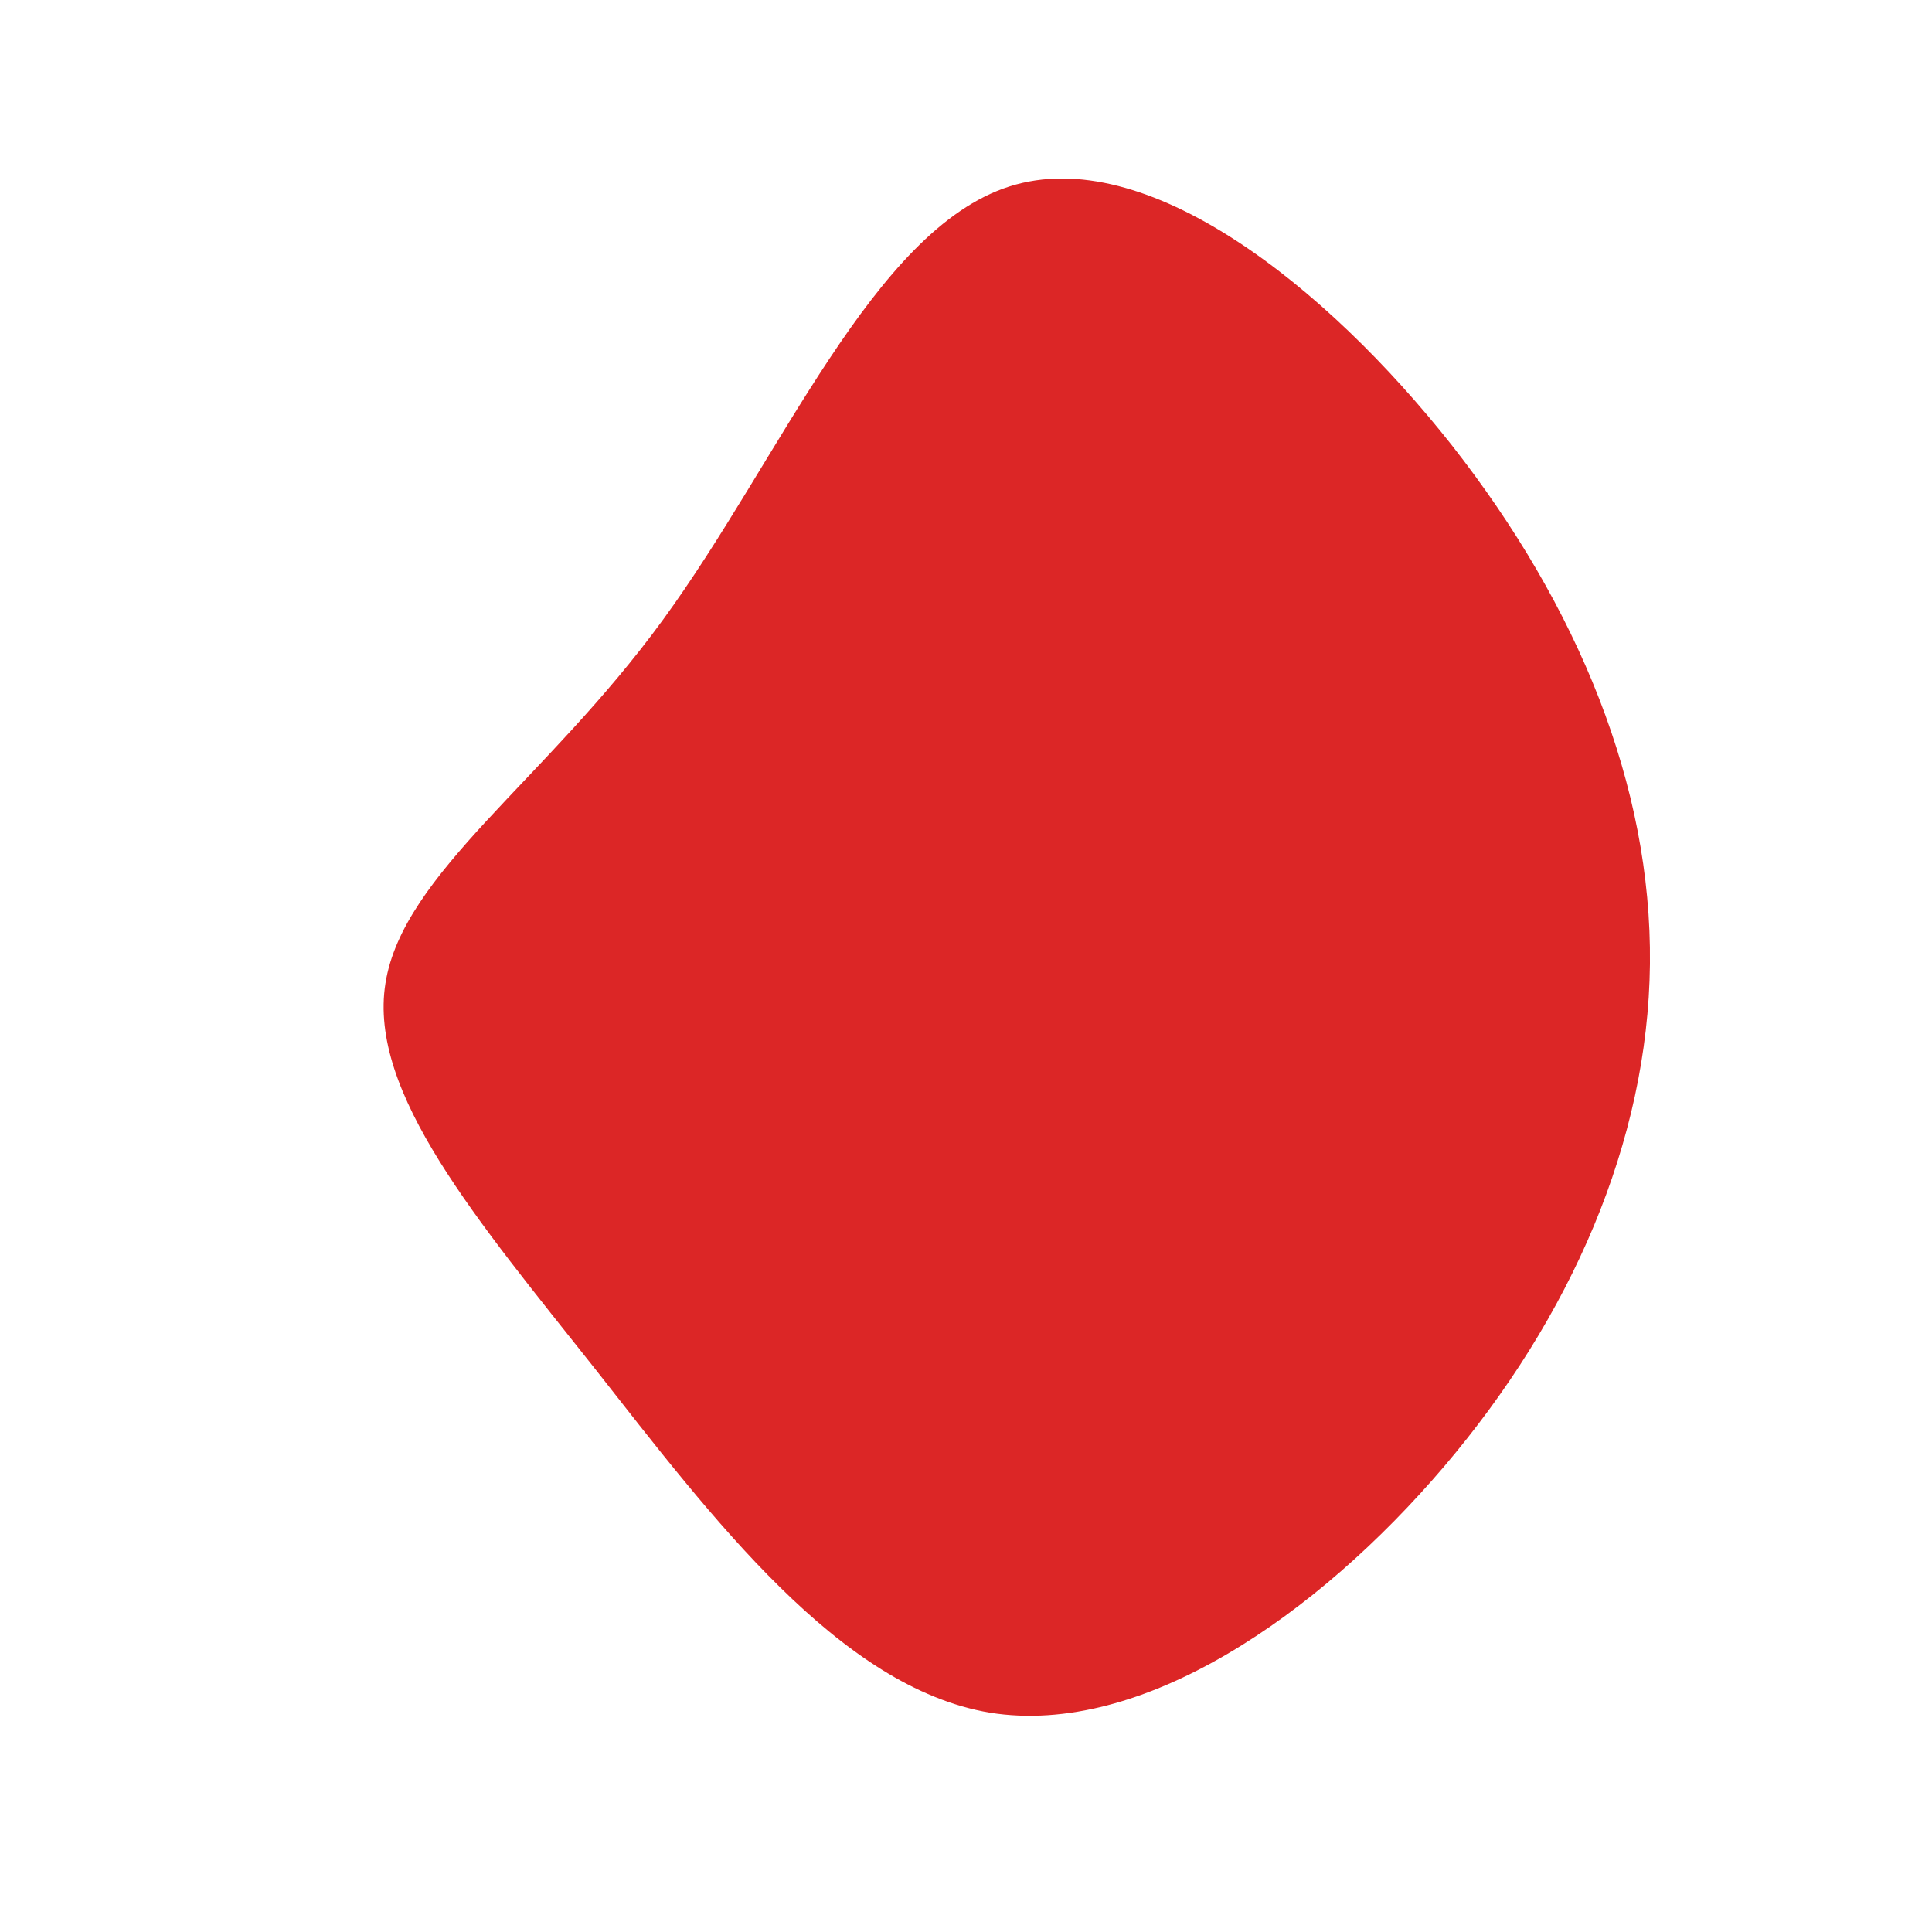
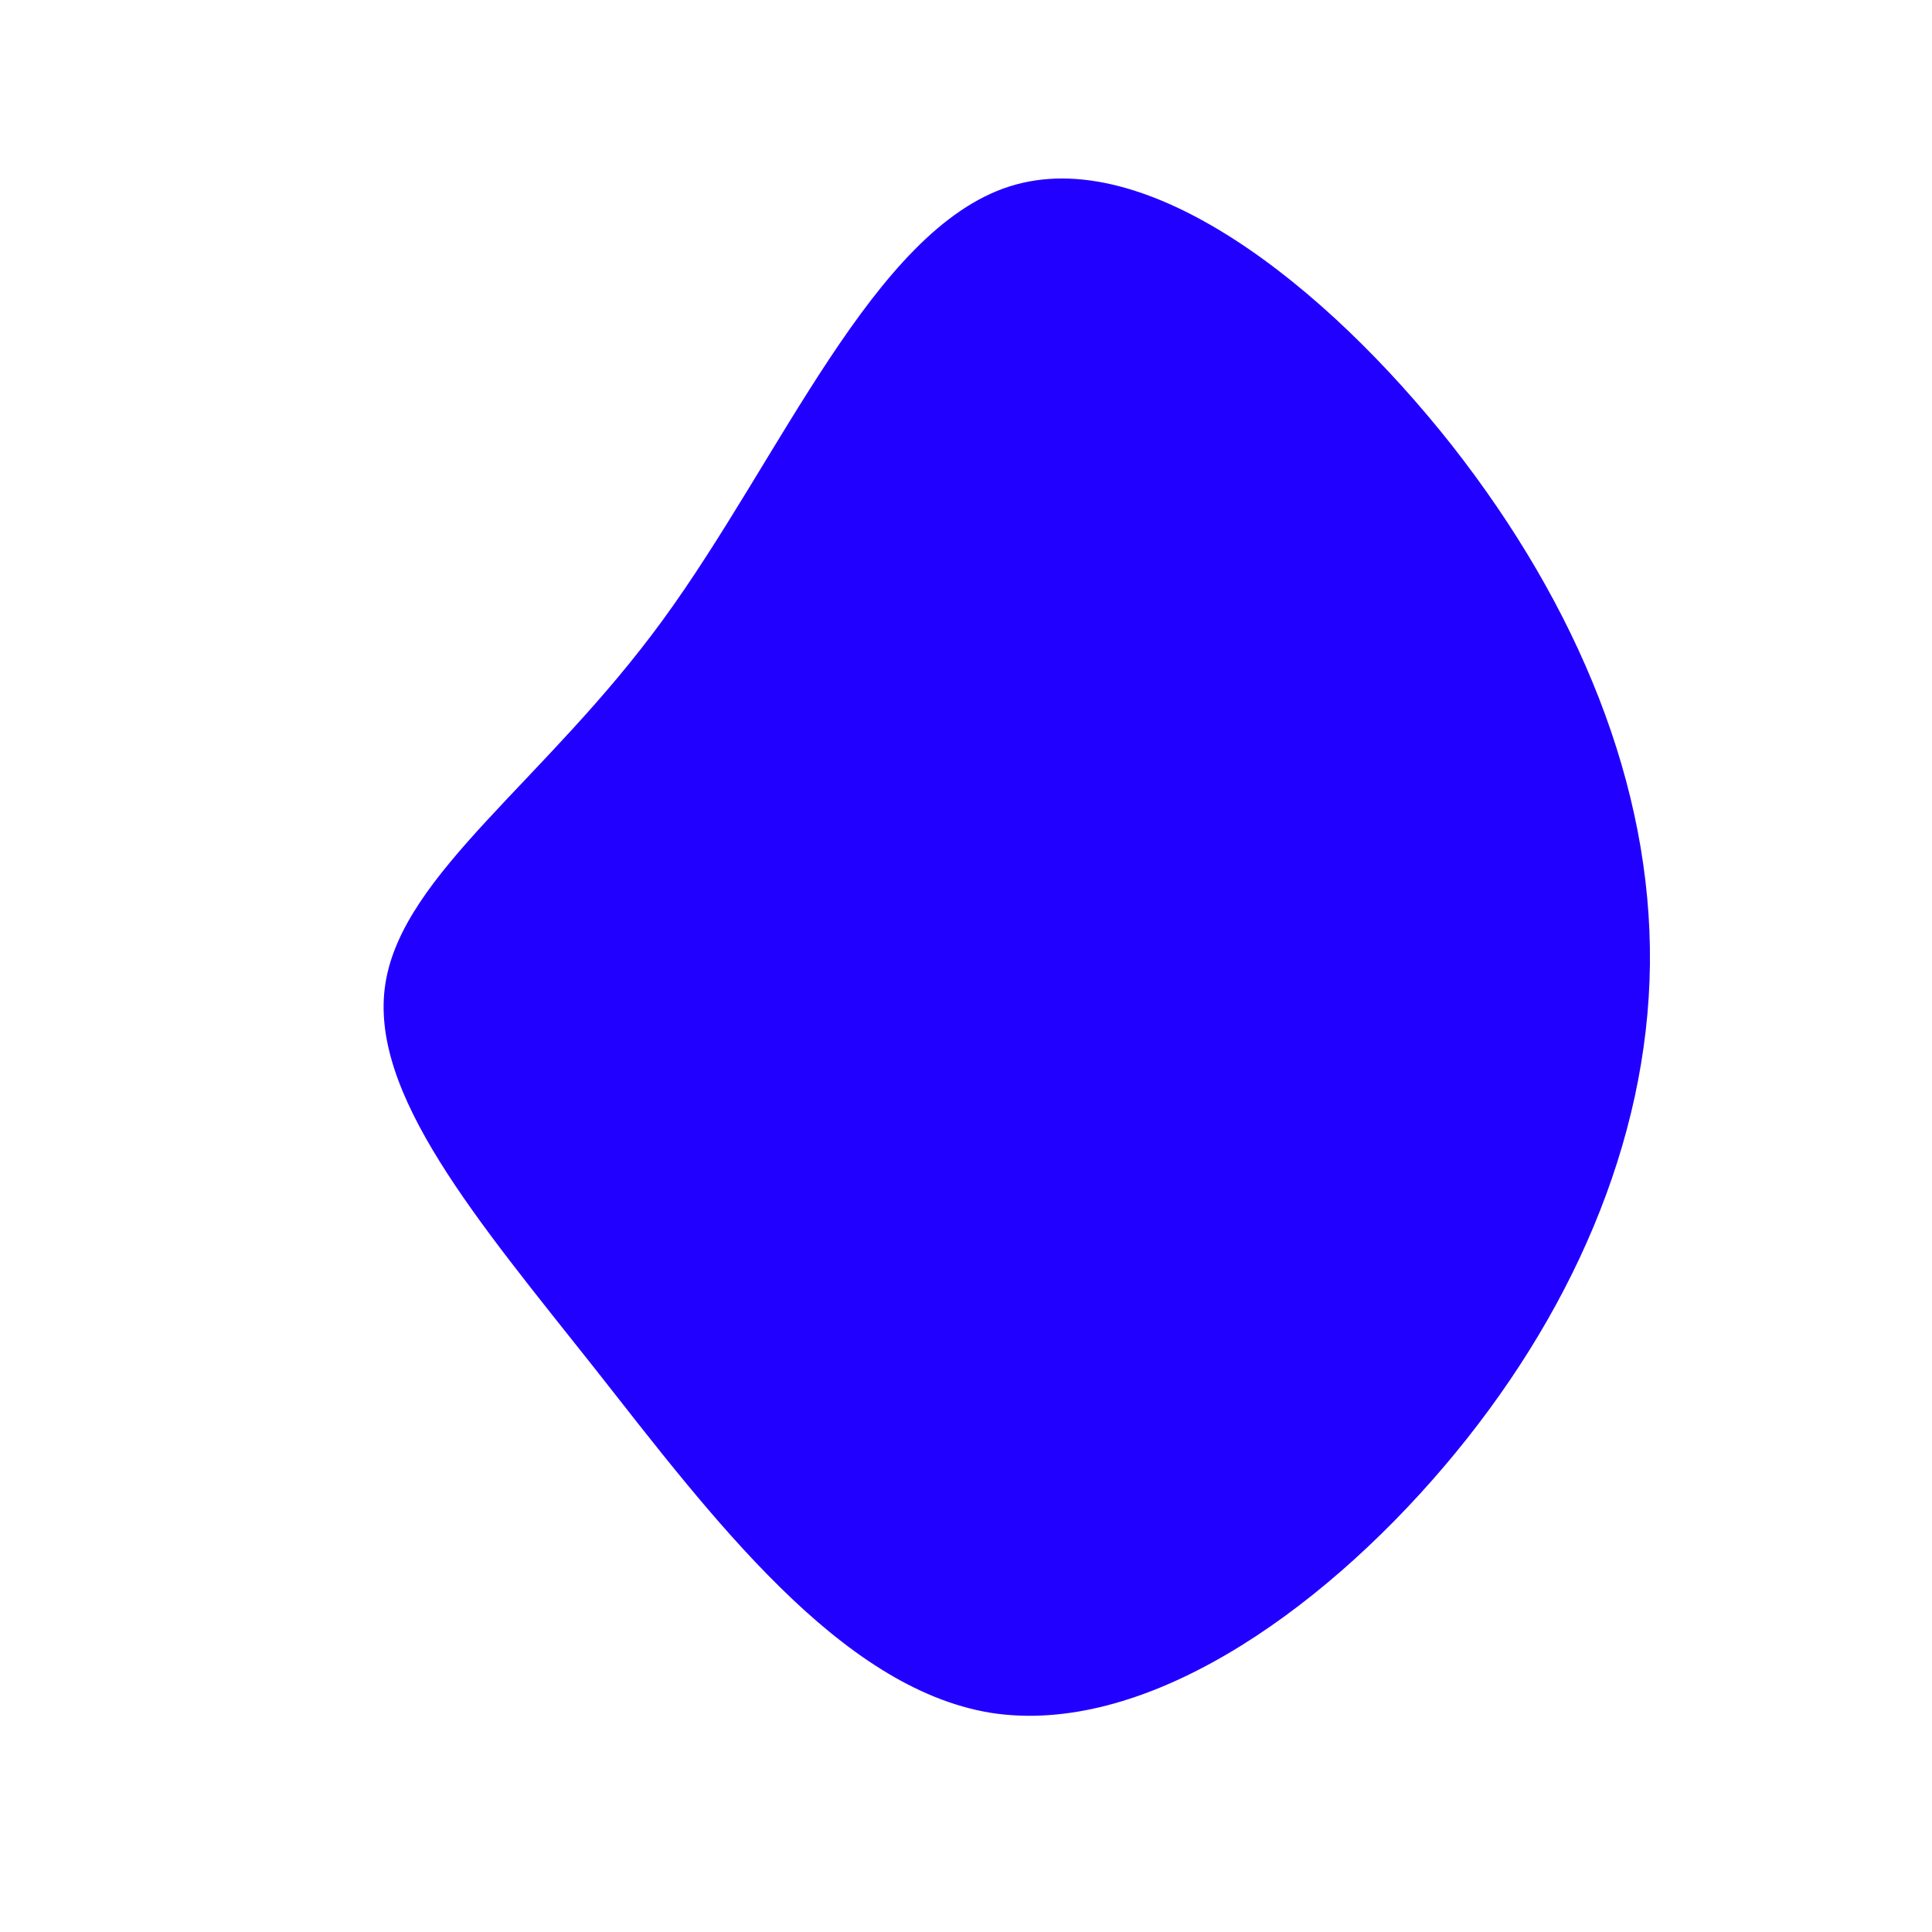
<svg xmlns="http://www.w3.org/2000/svg" viewBox="0 0 200 200">
-   <path fill="#DC2626" d="M50.3,-53.9C63.4,-37.2,71,-18.6,70.8,-0.2C70.6,18.2,62.6,36.4,49.5,51.8C36.4,67.2,18.2,79.8,2.5,77.3C-13.1,74.7,-26.3,57.1,-38.4,41.7C-50.6,26.3,-61.9,13.1,-60.1,1.8C-58.3,-9.6,-43.5,-19.2,-31.4,-35.8C-19.2,-52.5,-9.6,-76.2,4.5,-80.7C18.6,-85.2,37.2,-70.5,50.3,-53.9Z" transform="translate(100 100)" />
+   <path fill="#2200ffff" d="M50.3,-53.9C63.4,-37.2,71,-18.6,70.8,-0.2C70.6,18.2,62.6,36.4,49.5,51.8C36.4,67.2,18.2,79.8,2.5,77.3C-13.1,74.7,-26.3,57.1,-38.4,41.7C-50.6,26.3,-61.9,13.1,-60.1,1.8C-58.3,-9.6,-43.5,-19.2,-31.4,-35.8C-19.2,-52.5,-9.6,-76.2,4.5,-80.7C18.6,-85.2,37.2,-70.5,50.3,-53.9Z" transform="translate(100 100)" />
</svg>
